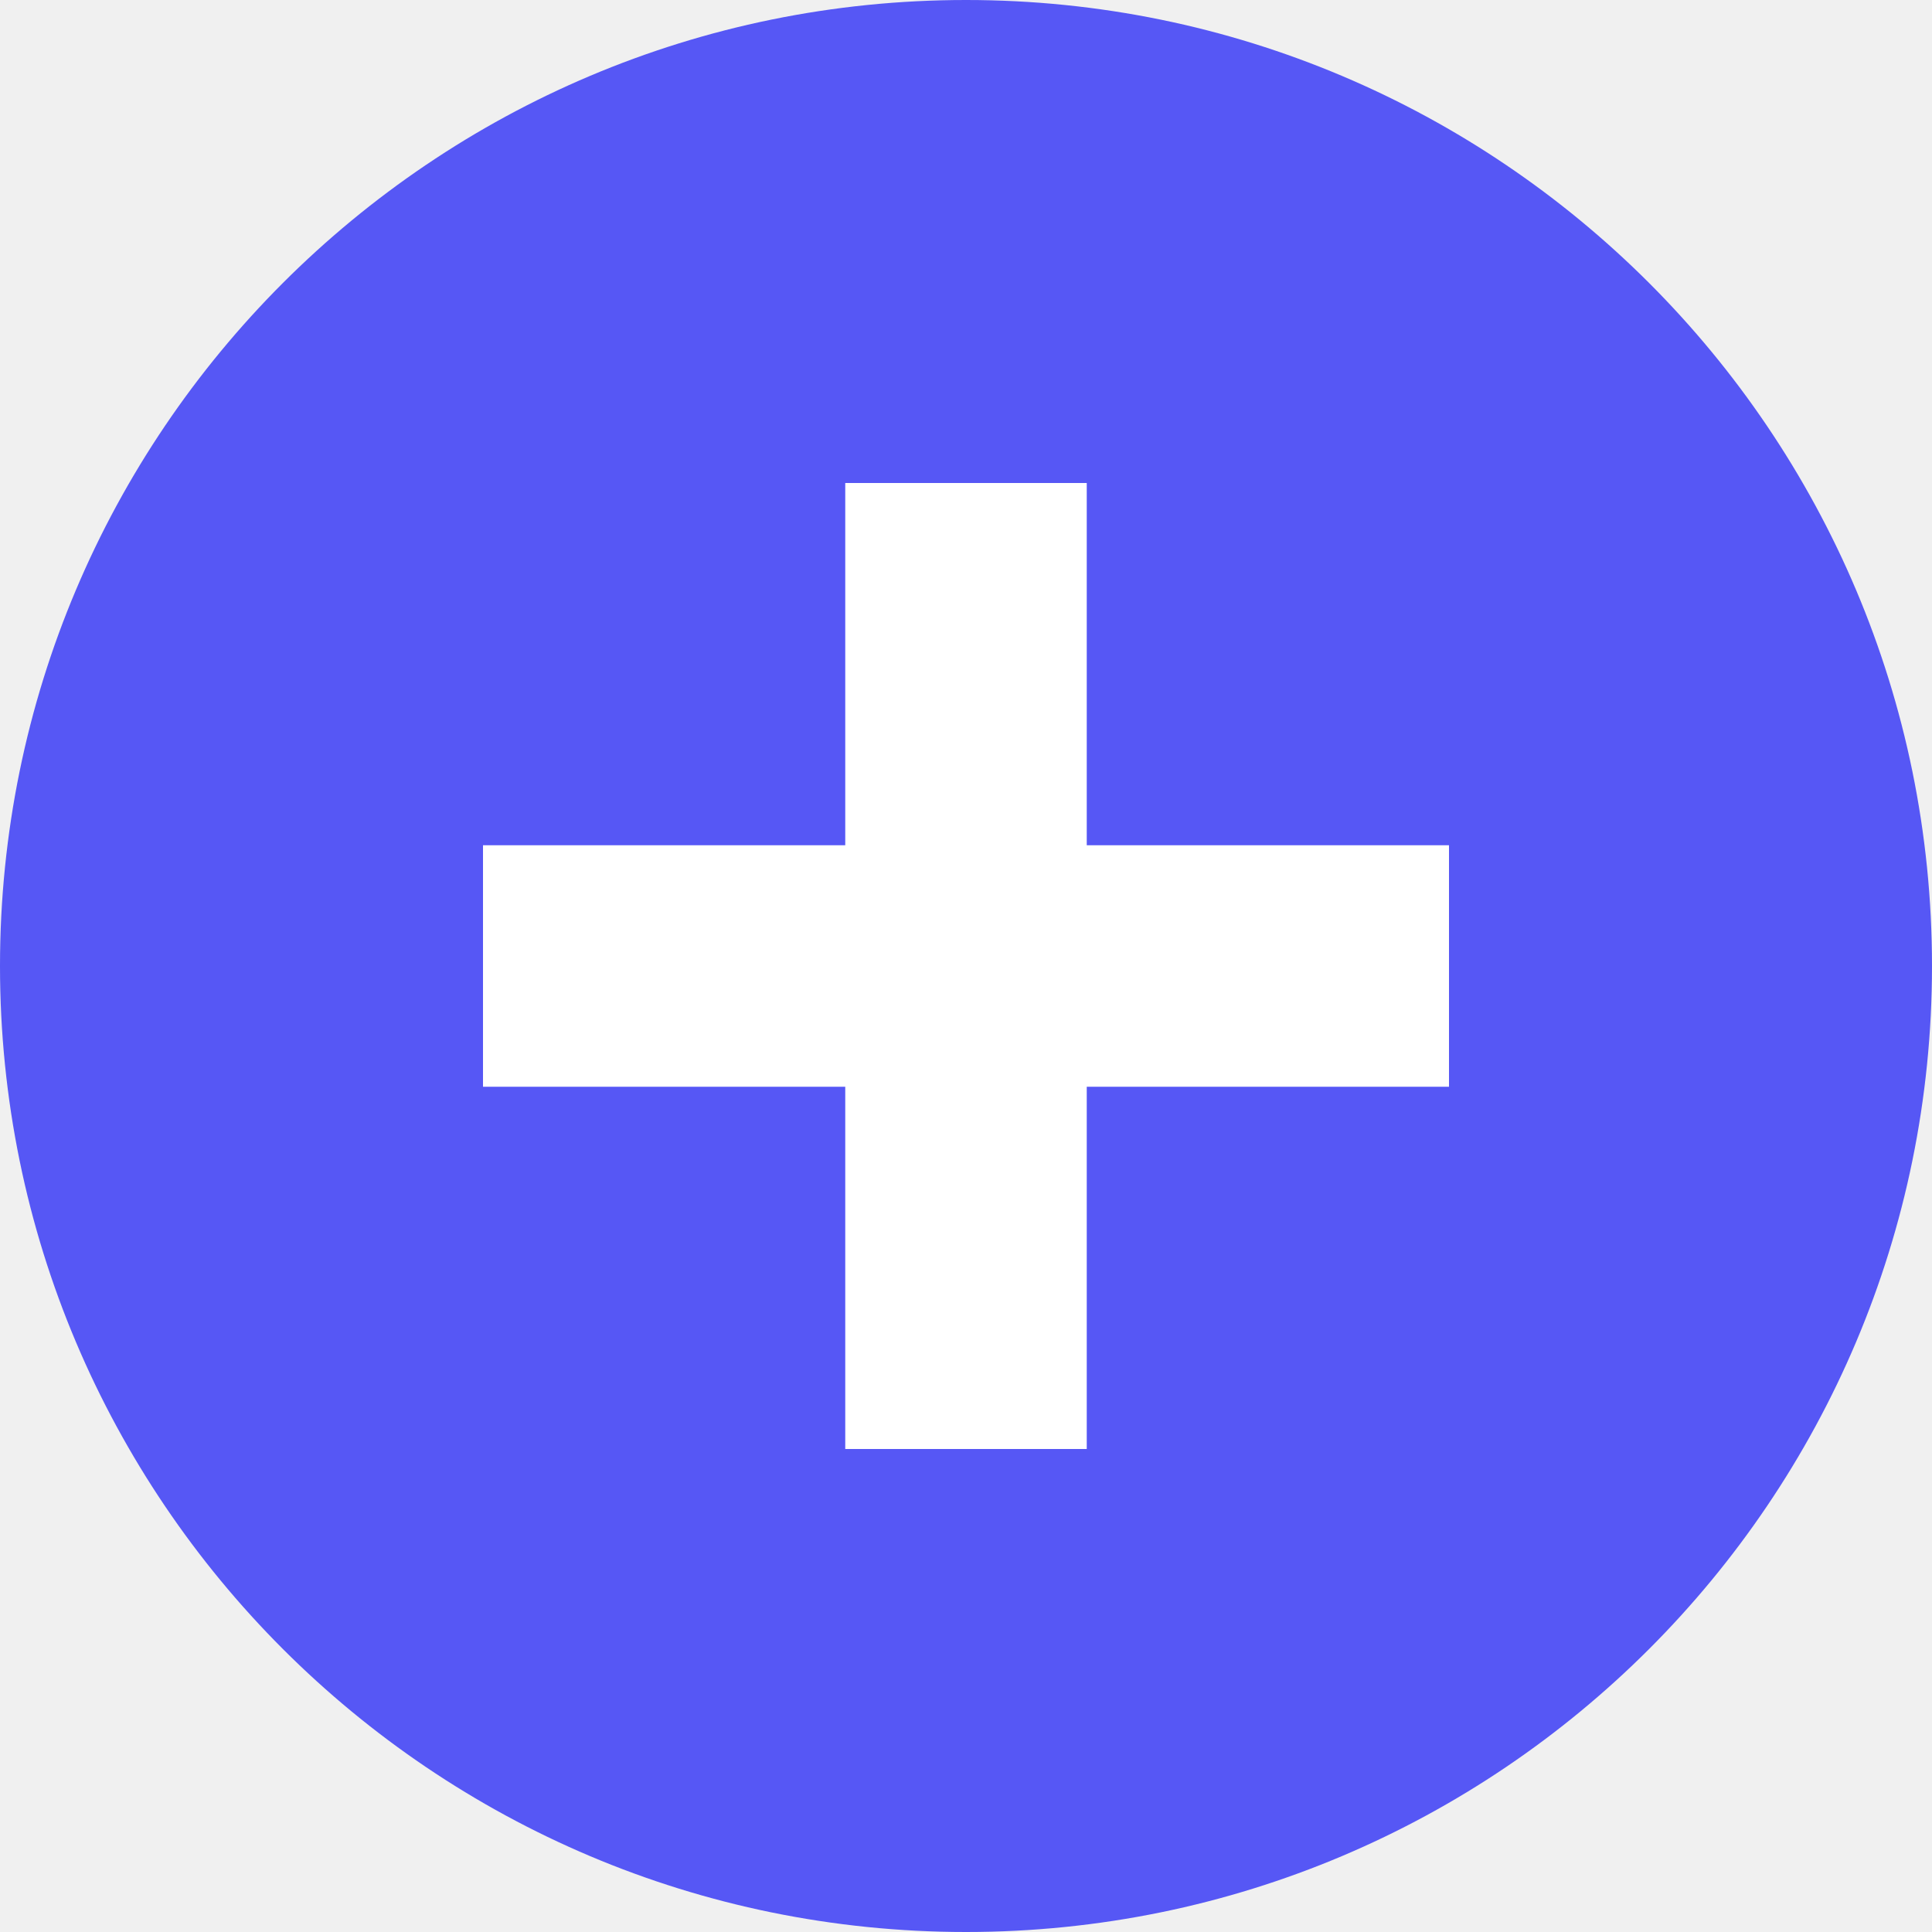
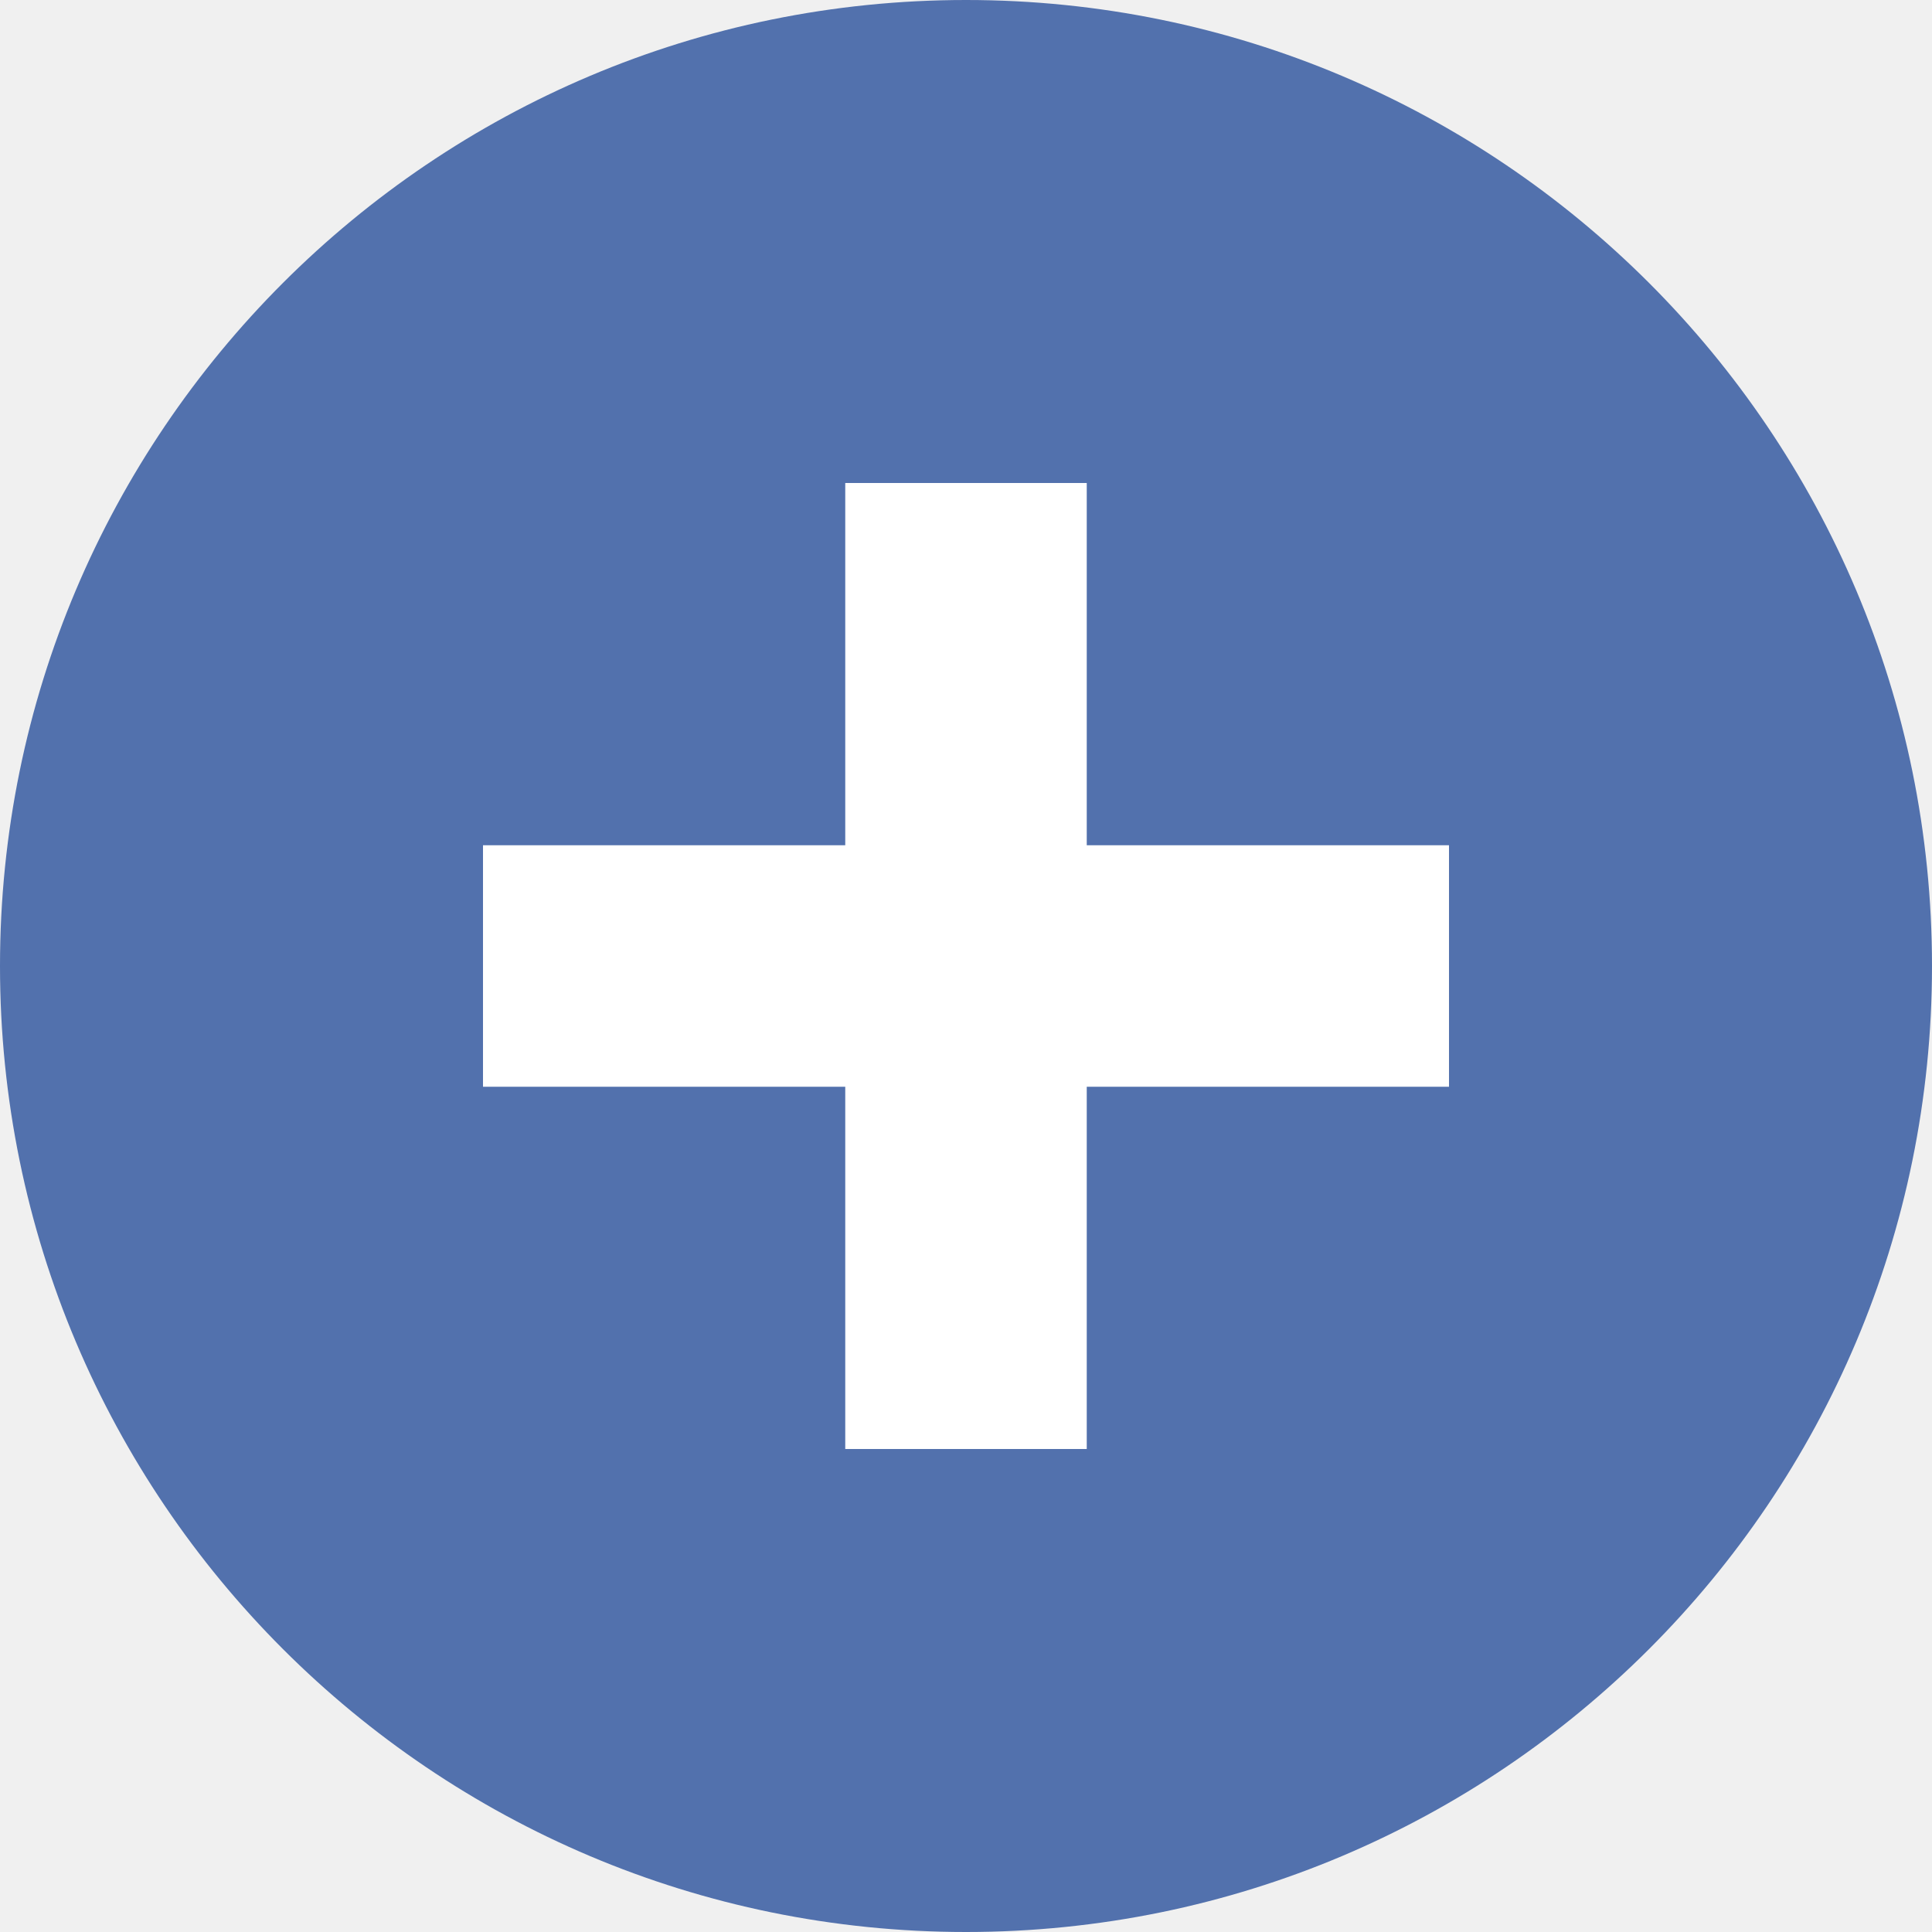
<svg xmlns="http://www.w3.org/2000/svg" width="16" height="16" version="1.1" viewBox="0 0 16 16">
-   <circle cx="8" cy="8" r="8" fill="#5657f5" />
-   <path d="m7 4v3h-3v2h3v3h2v-3h3v-2h-3v-3h-2z" fill="#fff" />
+   <g transform="translate(0 -1036.4)">
+     <circle cx="8" cy="1044.4" r="8" fill="#5271ad" />
+     <path transform="translate(0 1036.4)" d="m7 4v3h-3v2h3v3h2v-3h3v-2h-3v-3h-2z" fill="#ffffff" />
+   </g>
</svg>
